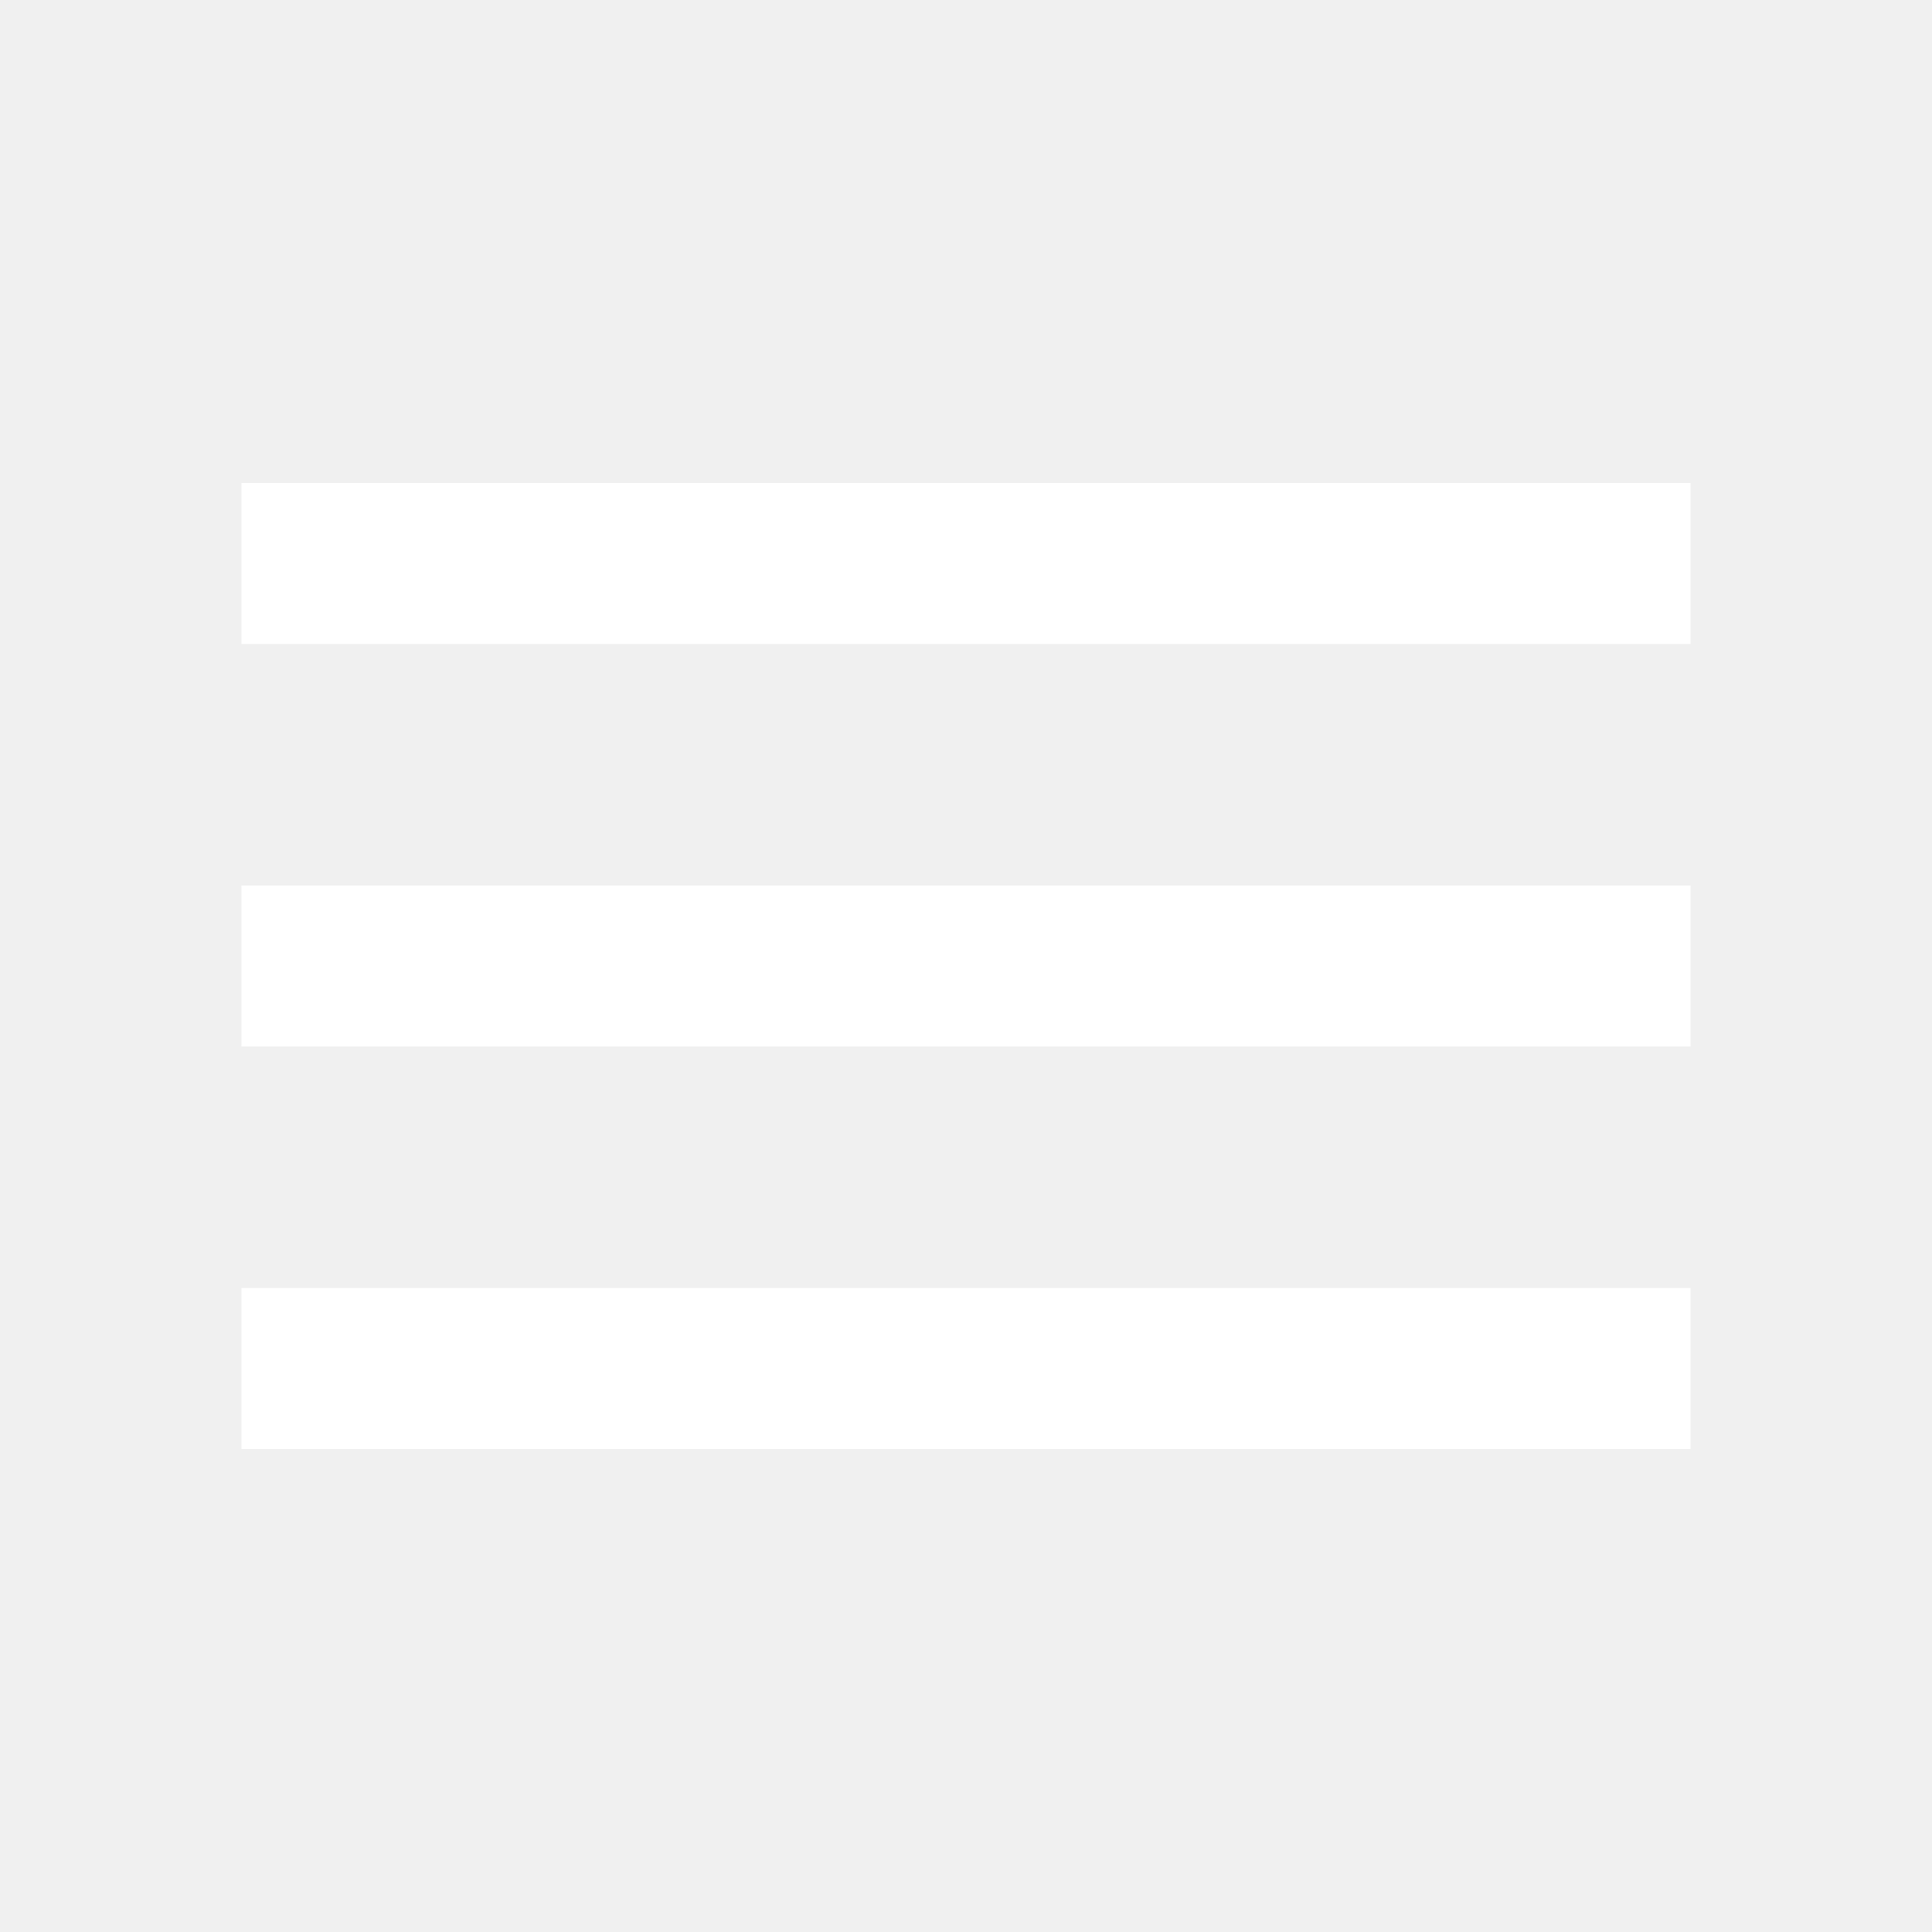
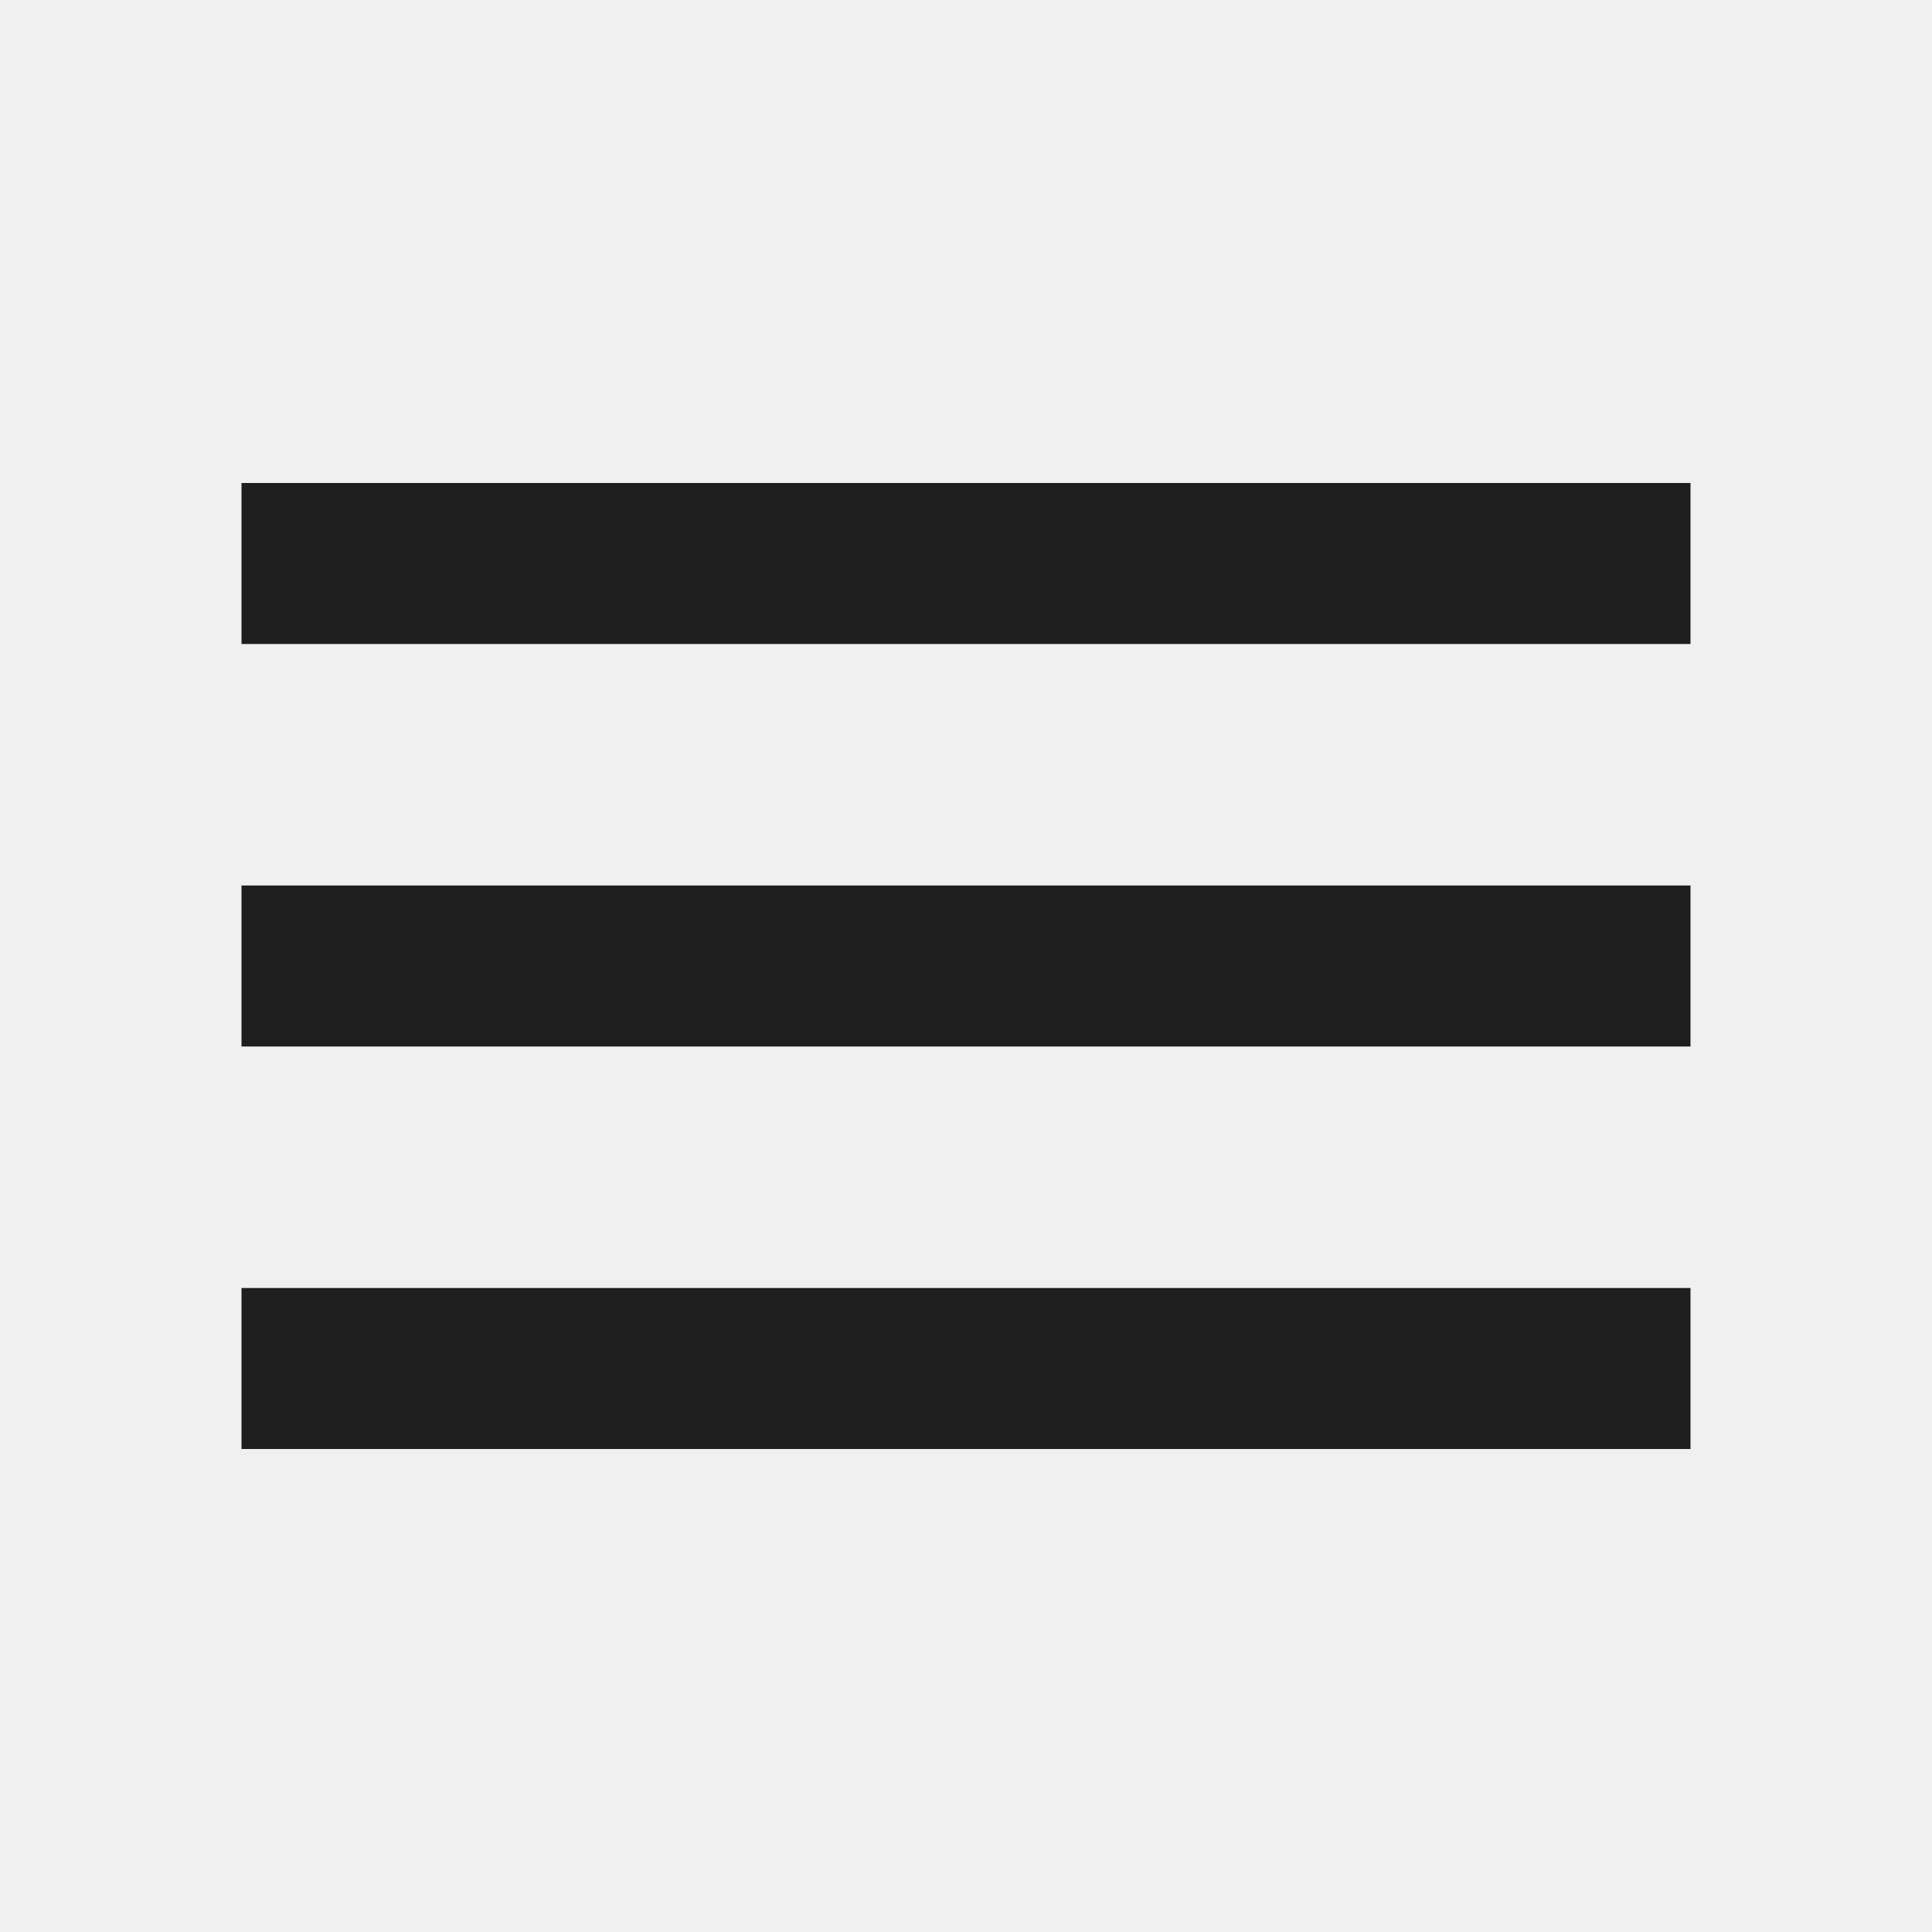
- <svg xmlns="http://www.w3.org/2000/svg" width="24" height="24" fill="#ffffff" viewBox="0 0 24 24">
+ <svg xmlns="http://www.w3.org/2000/svg" width="24" height="24" fill="#1E1E1E" viewBox="0 0 24 24">
  <path d="M0 0h24v24H0z" fill="none" />
  <path d="M3 18h18v-2H3v2zm0-5h18v-2H3v2zm0-7v2h18V6H3z" />
</svg>
